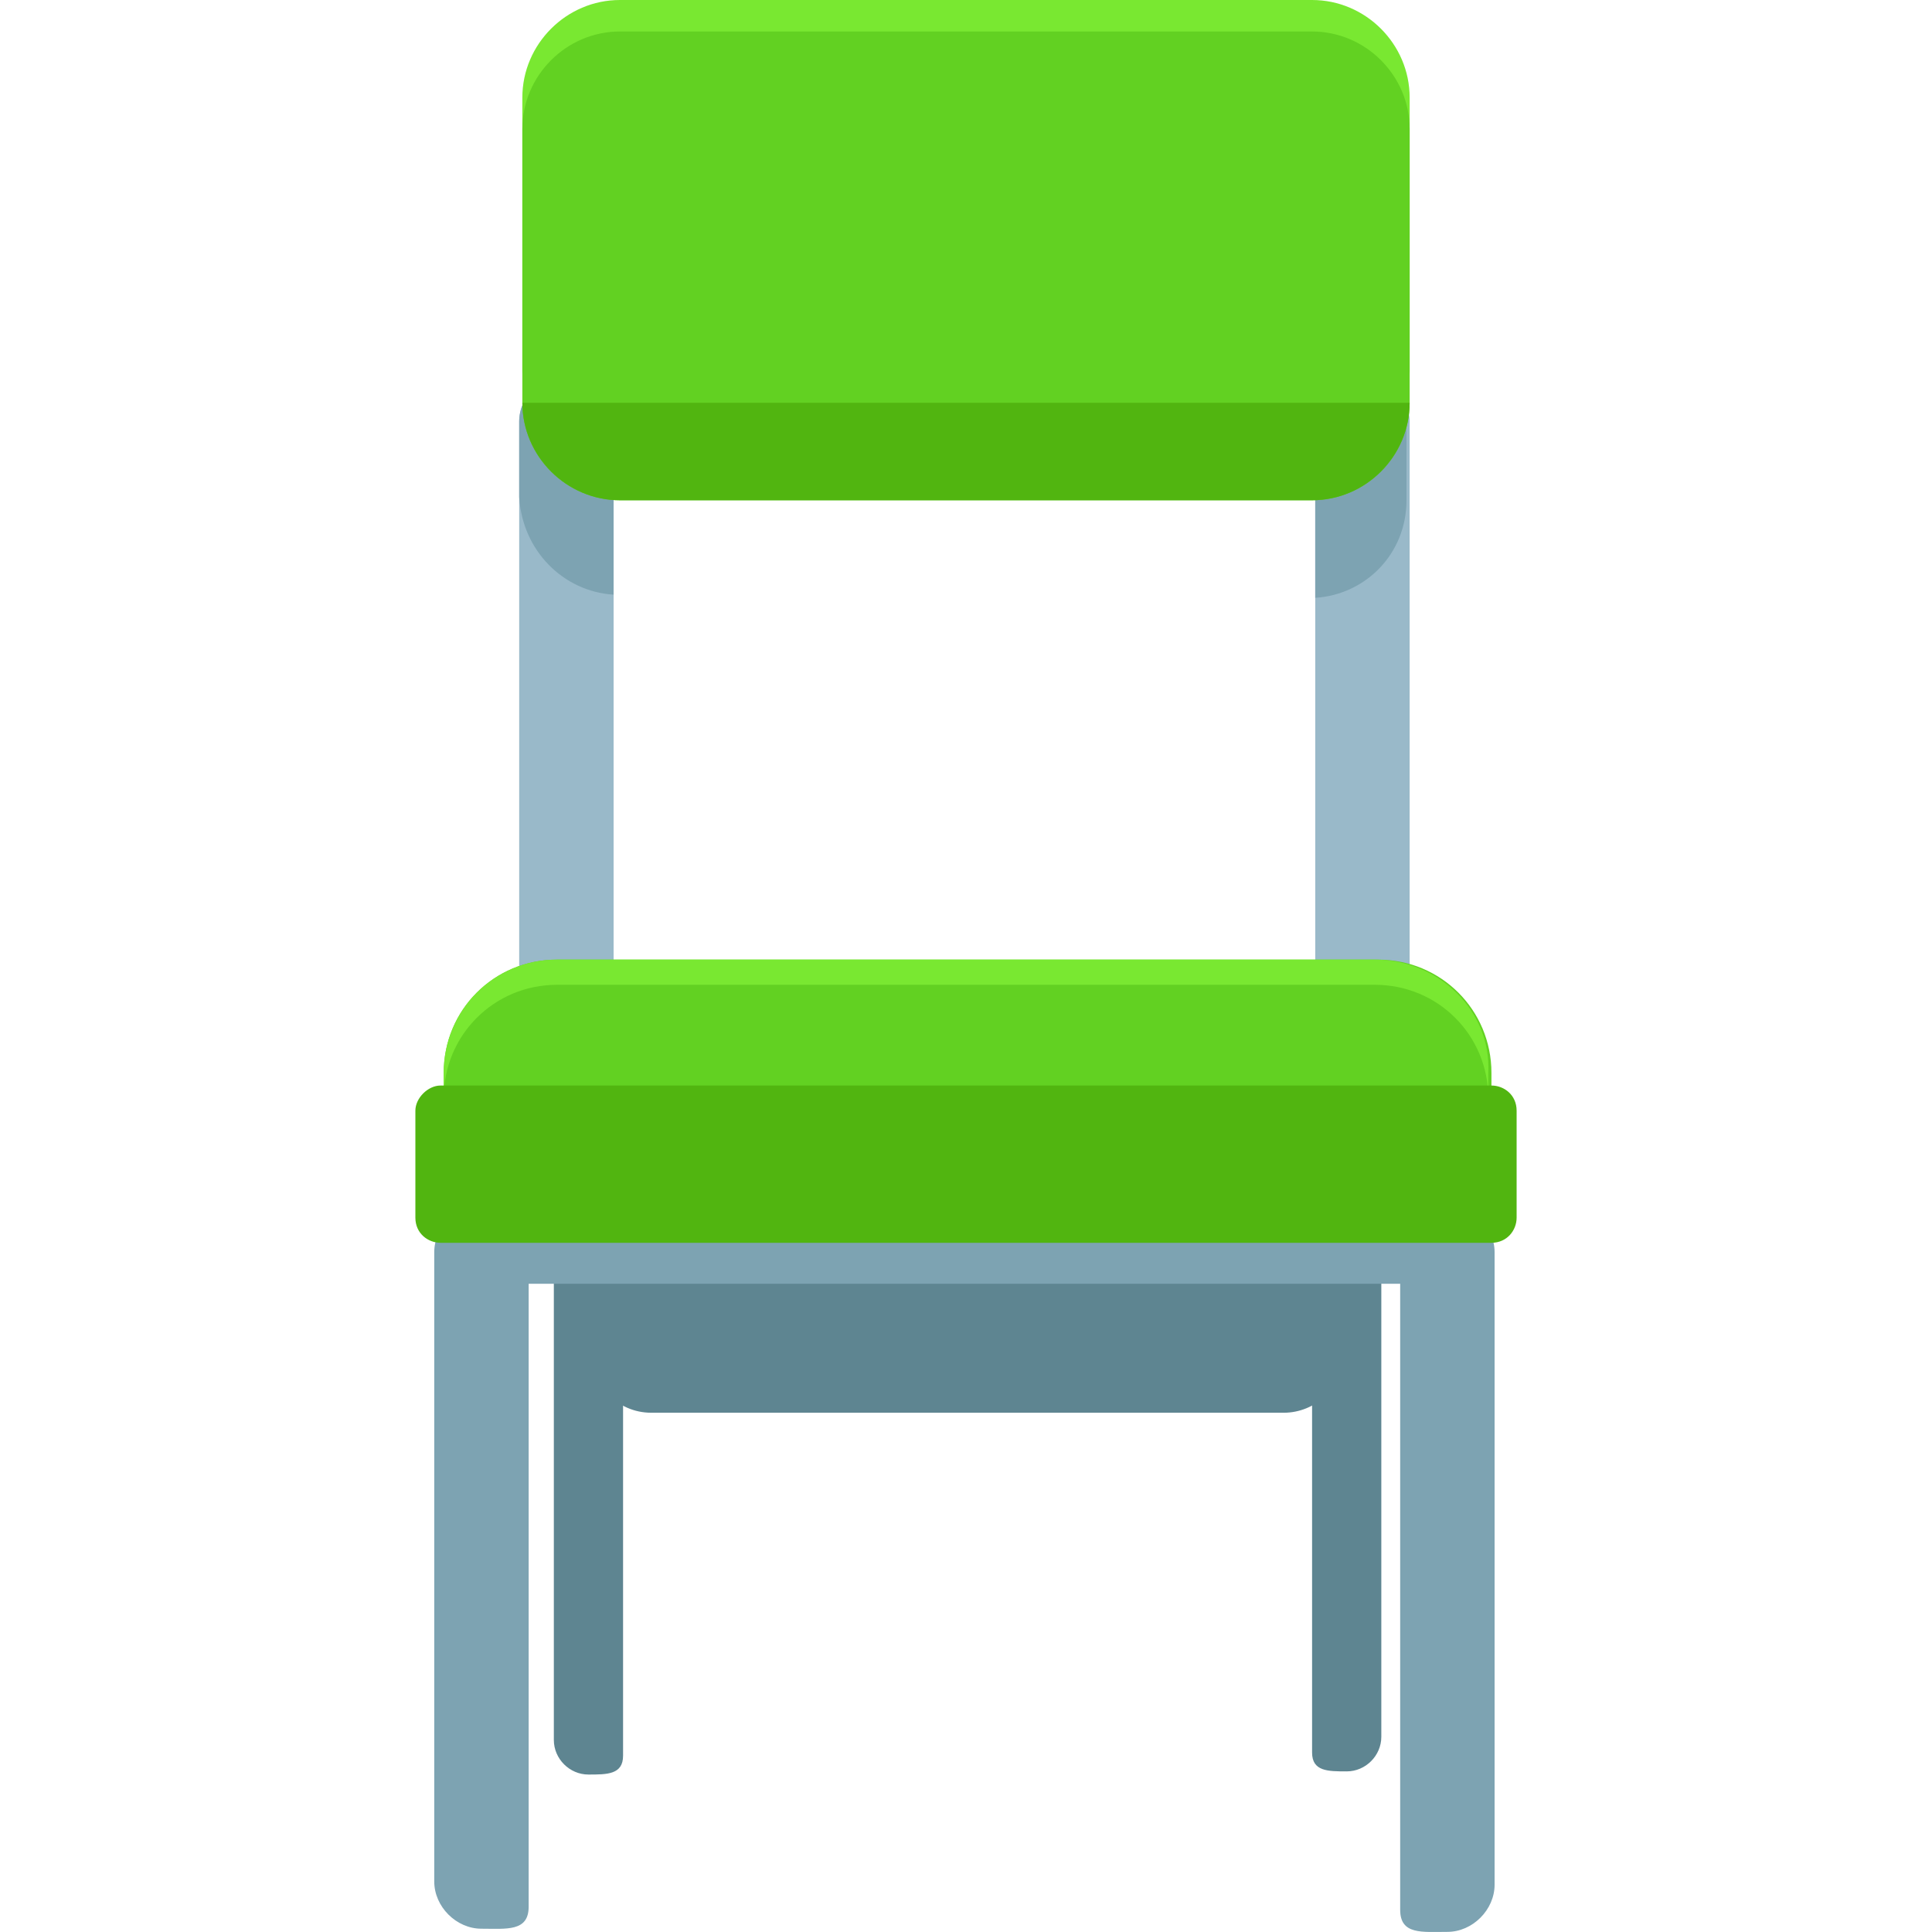
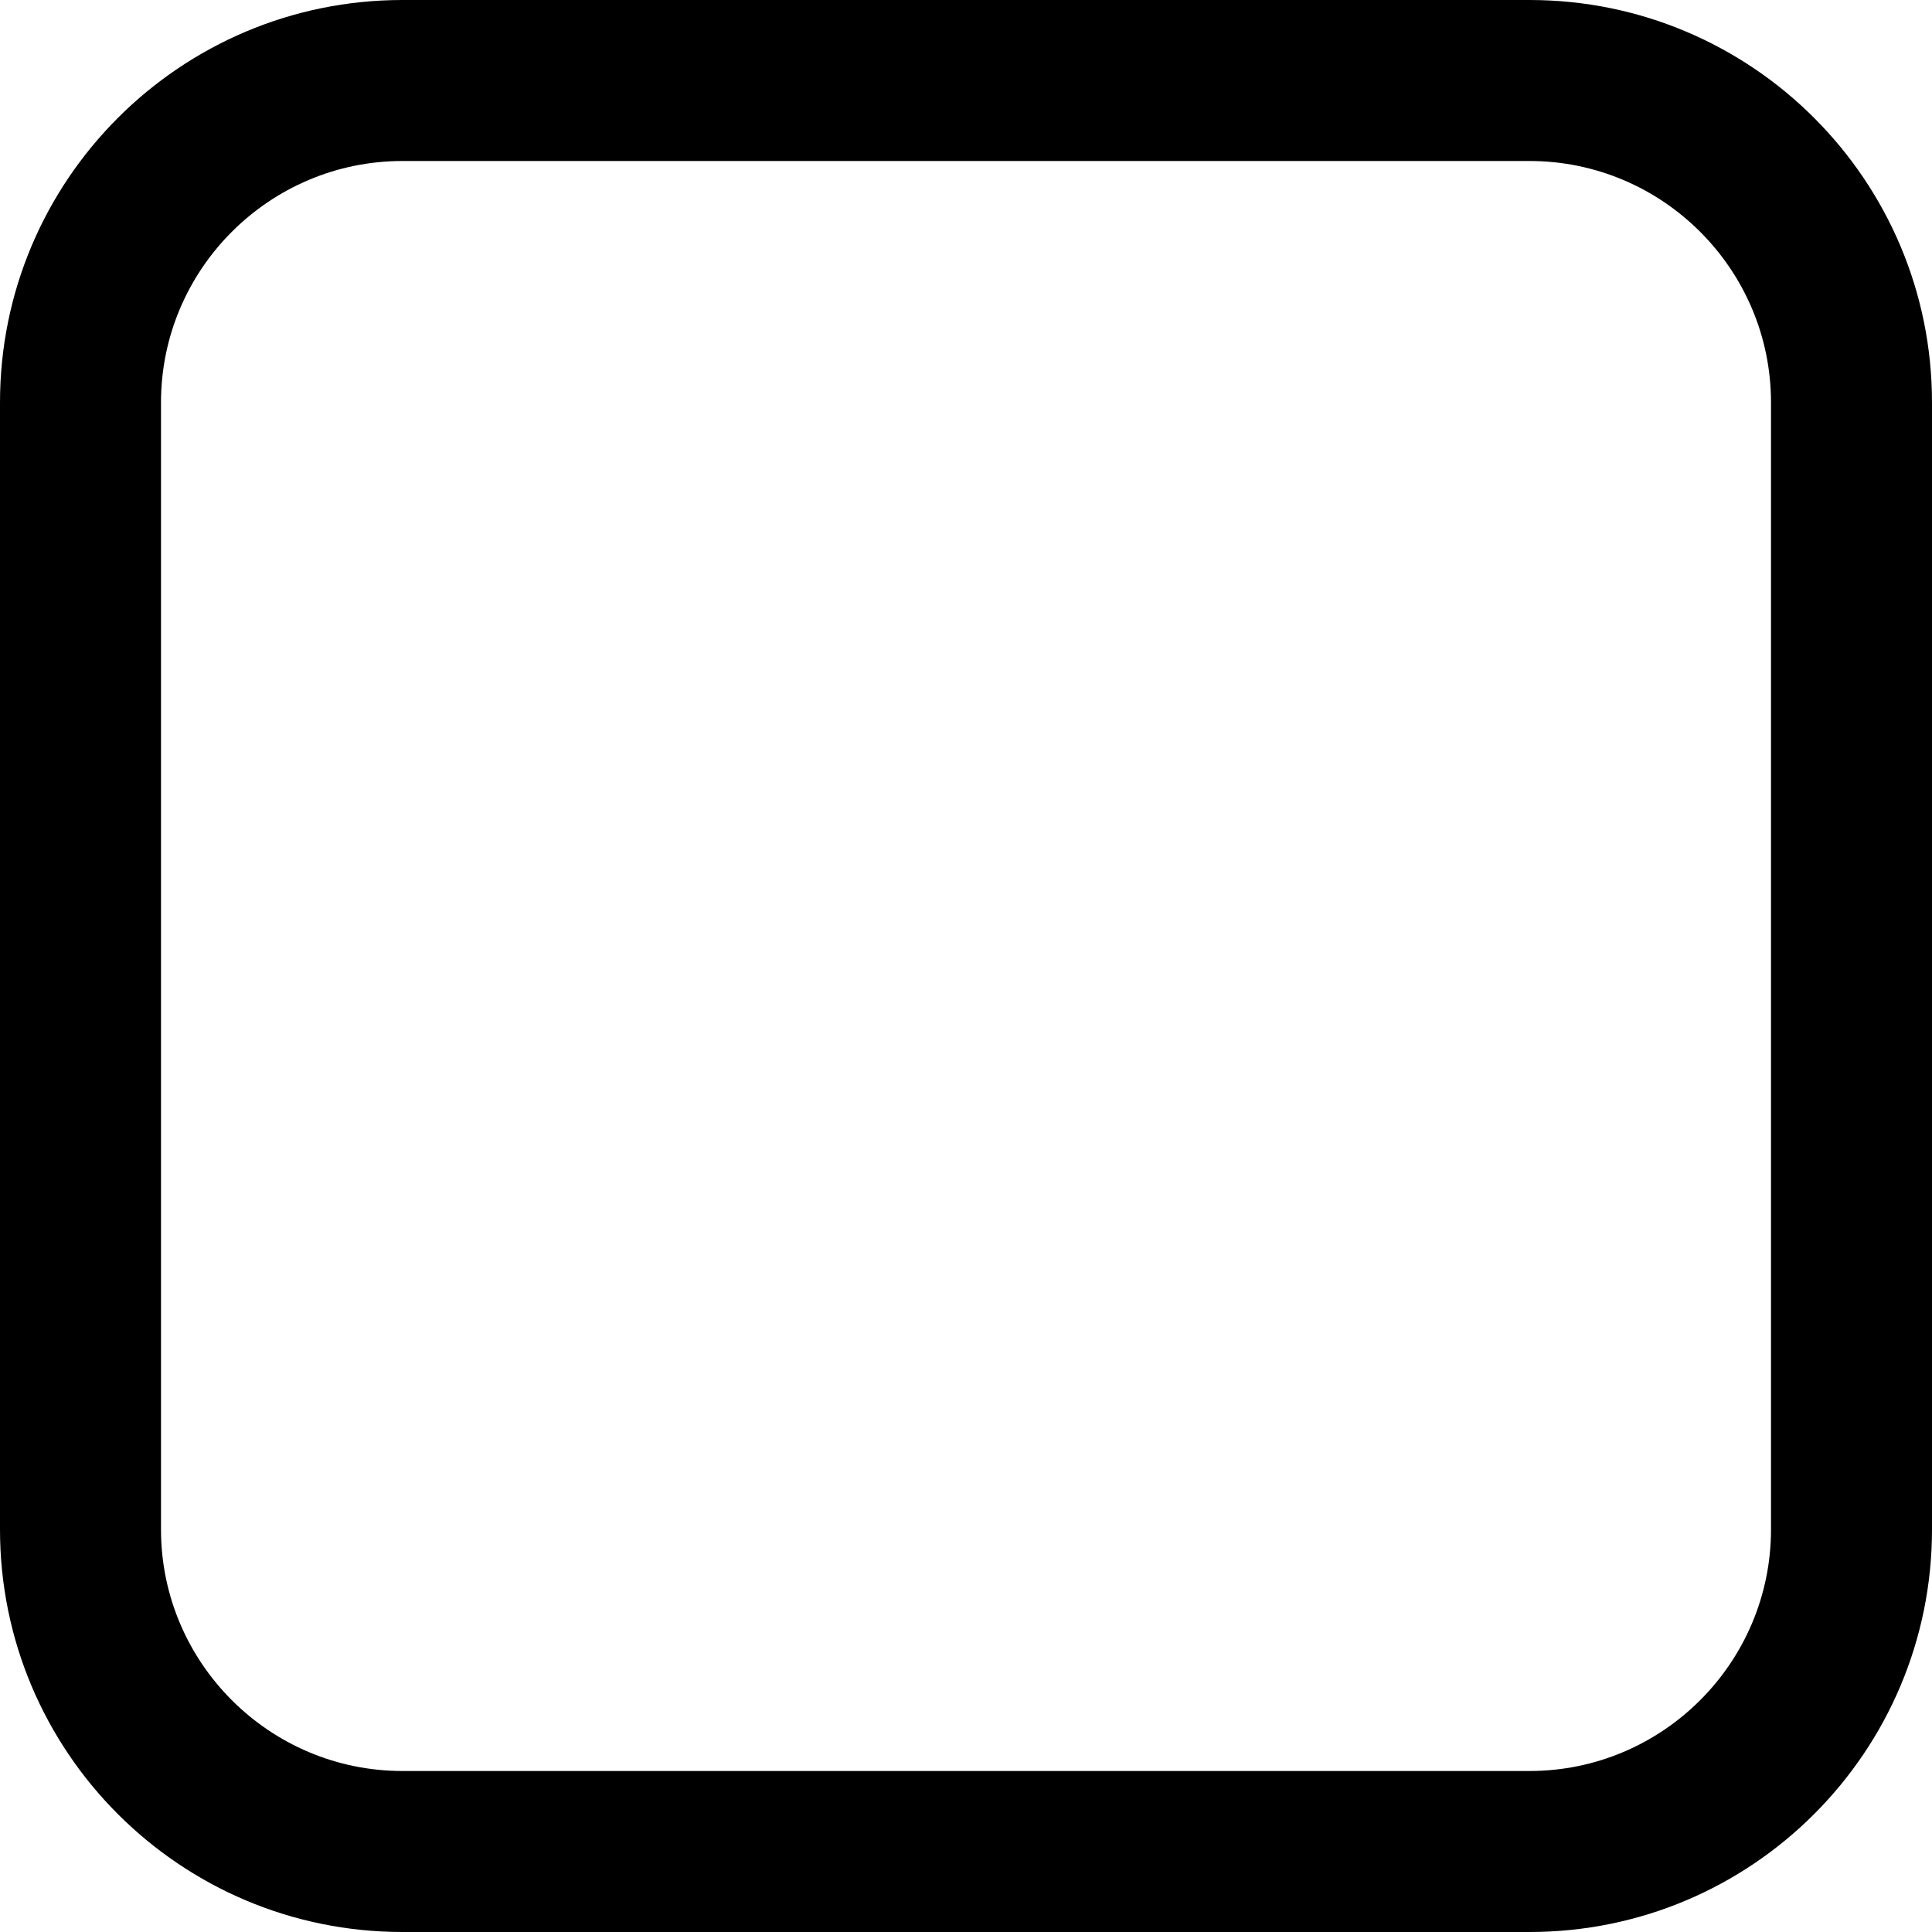
- <svg xmlns="http://www.w3.org/2000/svg" width="30" height="30" viewBox="0 0 30 30" fill="none">
-   <path d="M20.863 21.008C20.863 21.546 20.423 21.937 19.934 21.937H10.114C9.577 21.937 9.186 21.497 9.186 21.008V19.982C9.186 19.445 9.626 19.054 10.114 19.054H19.886C20.423 19.054 20.814 19.494 20.814 19.982V21.008H20.863Z" fill="#5E8591" />
-   <path d="M21.449 26.969C21.449 27.262 21.205 27.506 20.912 27.506C20.619 27.506 20.374 27.506 20.374 27.213V19.298C20.374 19.005 20.619 18.761 20.912 18.761C21.205 18.761 21.449 19.005 21.449 19.298V26.969Z" fill="#5E8591" />
-   <path d="M9.675 27.262C9.675 27.555 9.43 27.555 9.137 27.555C8.844 27.555 8.6 27.311 8.6 27.018V19.298C8.6 19.005 8.844 18.761 9.137 18.761C9.43 18.761 9.675 19.005 9.675 19.298V27.262Z" fill="#5E8591" />
-   <path d="M23.208 29.265C23.208 29.656 22.866 29.998 22.475 29.998C22.084 29.998 21.742 30.047 21.742 29.656V19.445C21.742 19.054 22.084 18.712 22.475 18.712C22.866 18.712 23.208 19.054 23.208 19.445V29.265Z" fill="#7DA3B2" />
-   <path d="M8.209 29.607C8.209 29.998 7.867 29.949 7.476 29.949C7.085 29.949 6.743 29.607 6.743 29.216V19.445C6.743 19.054 7.085 18.712 7.476 18.712C7.867 18.712 8.209 19.054 8.209 19.445V29.607Z" fill="#7DA3B2" />
-   <path d="M23.208 19.543C23.208 19.738 23.012 19.934 22.817 19.934H7.183C6.987 19.934 6.792 19.738 6.792 19.543C6.792 19.347 6.987 19.152 7.183 19.152H22.817C23.061 19.201 23.208 19.347 23.208 19.543Z" fill="#7DA3B2" />
-   <path d="M21.889 5.765C21.889 6.596 21.205 7.28 20.374 7.28H9.626C8.795 7.28 8.111 6.596 8.111 5.765V1.515C8.111 0.684 8.795 0 9.626 0H20.374C21.205 0 21.889 0.684 21.889 1.515V5.765Z" fill="#79E831" />
-   <path d="M9.528 16.367C9.528 16.758 9.186 17.1 8.795 17.1C8.404 17.1 8.062 16.758 8.062 16.367V6.547C8.062 6.156 8.404 5.814 8.795 5.814C9.186 5.814 9.528 6.156 9.528 6.547V16.367Z" fill="#99B9C9" />
-   <path d="M21.889 16.367C21.889 16.758 21.547 17.1 21.156 17.1C20.765 17.1 20.423 16.758 20.423 16.367V6.547C20.423 6.156 20.765 5.814 21.156 5.814C21.547 5.814 21.889 6.156 21.889 6.547V16.367Z" fill="#99B9C9" />
-   <path d="M21.156 5.863C20.765 5.863 20.423 6.205 20.423 6.596V9.283C21.205 9.234 21.84 8.599 21.84 7.768V6.596C21.889 6.156 21.547 5.863 21.156 5.863Z" fill="#7DA3B2" />
-   <path d="M9.528 9.234V6.547C9.528 6.156 9.186 5.814 8.795 5.814C8.404 5.814 8.062 6.156 8.062 6.547V7.719C8.111 8.55 8.746 9.185 9.528 9.234Z" fill="#7DA3B2" />
-   <path d="M21.889 6.254C21.889 7.084 21.205 7.768 20.374 7.768H9.626C8.795 7.768 8.111 7.084 8.111 6.254V2.003C8.111 1.173 8.795 0.489 9.626 0.489H20.374C21.205 0.489 21.889 1.173 21.889 2.003V6.254Z" fill="#62D122" />
-   <path d="M21.889 6.254C21.889 7.084 21.205 7.768 20.374 7.768H9.626C8.795 7.768 8.111 7.084 8.111 6.254" fill="#51B510" />
-   <path d="M23.159 17.295V16.66C23.159 15.683 22.377 14.901 21.4 14.901H8.649C7.671 14.901 6.89 15.683 6.89 16.66V17.295H23.159Z" fill="#62D122" />
-   <path d="M21.351 14.901H8.649C7.671 14.901 6.89 15.683 6.89 16.66V17.051C6.89 16.074 7.671 15.292 8.649 15.292H21.351C22.328 15.292 23.11 16.074 23.11 17.051V16.66C23.159 15.683 22.328 14.901 21.351 14.901Z" fill="#79E831" />
-   <path d="M23.55 18.908C23.55 19.103 23.403 19.298 23.159 19.298H6.841C6.645 19.298 6.45 19.152 6.45 18.908V17.246C6.45 17.051 6.645 16.856 6.841 16.856H23.159C23.355 16.856 23.55 17.002 23.55 17.246V18.908Z" fill="#51B510" />
+ <svg xmlns="http://www.w3.org/2000/svg" width="24" height="24" viewBox="0 0 24 24">
+   <path d="M5 2c-1.654 0-3 1.346-3 3v14c0 1.654 1.346 3 3 3h14c1.654 0 3-1.346 3-3v-14c0-1.654-1.346-3-3-3h-14zm19 3v14c0 2.761-2.238 5-5 5h-14c-2.762 0-5-2.239-5-5v-14c0-2.761 2.238-5 5-5h14c2.762 0 5 2.239 5 5z" />
</svg>
